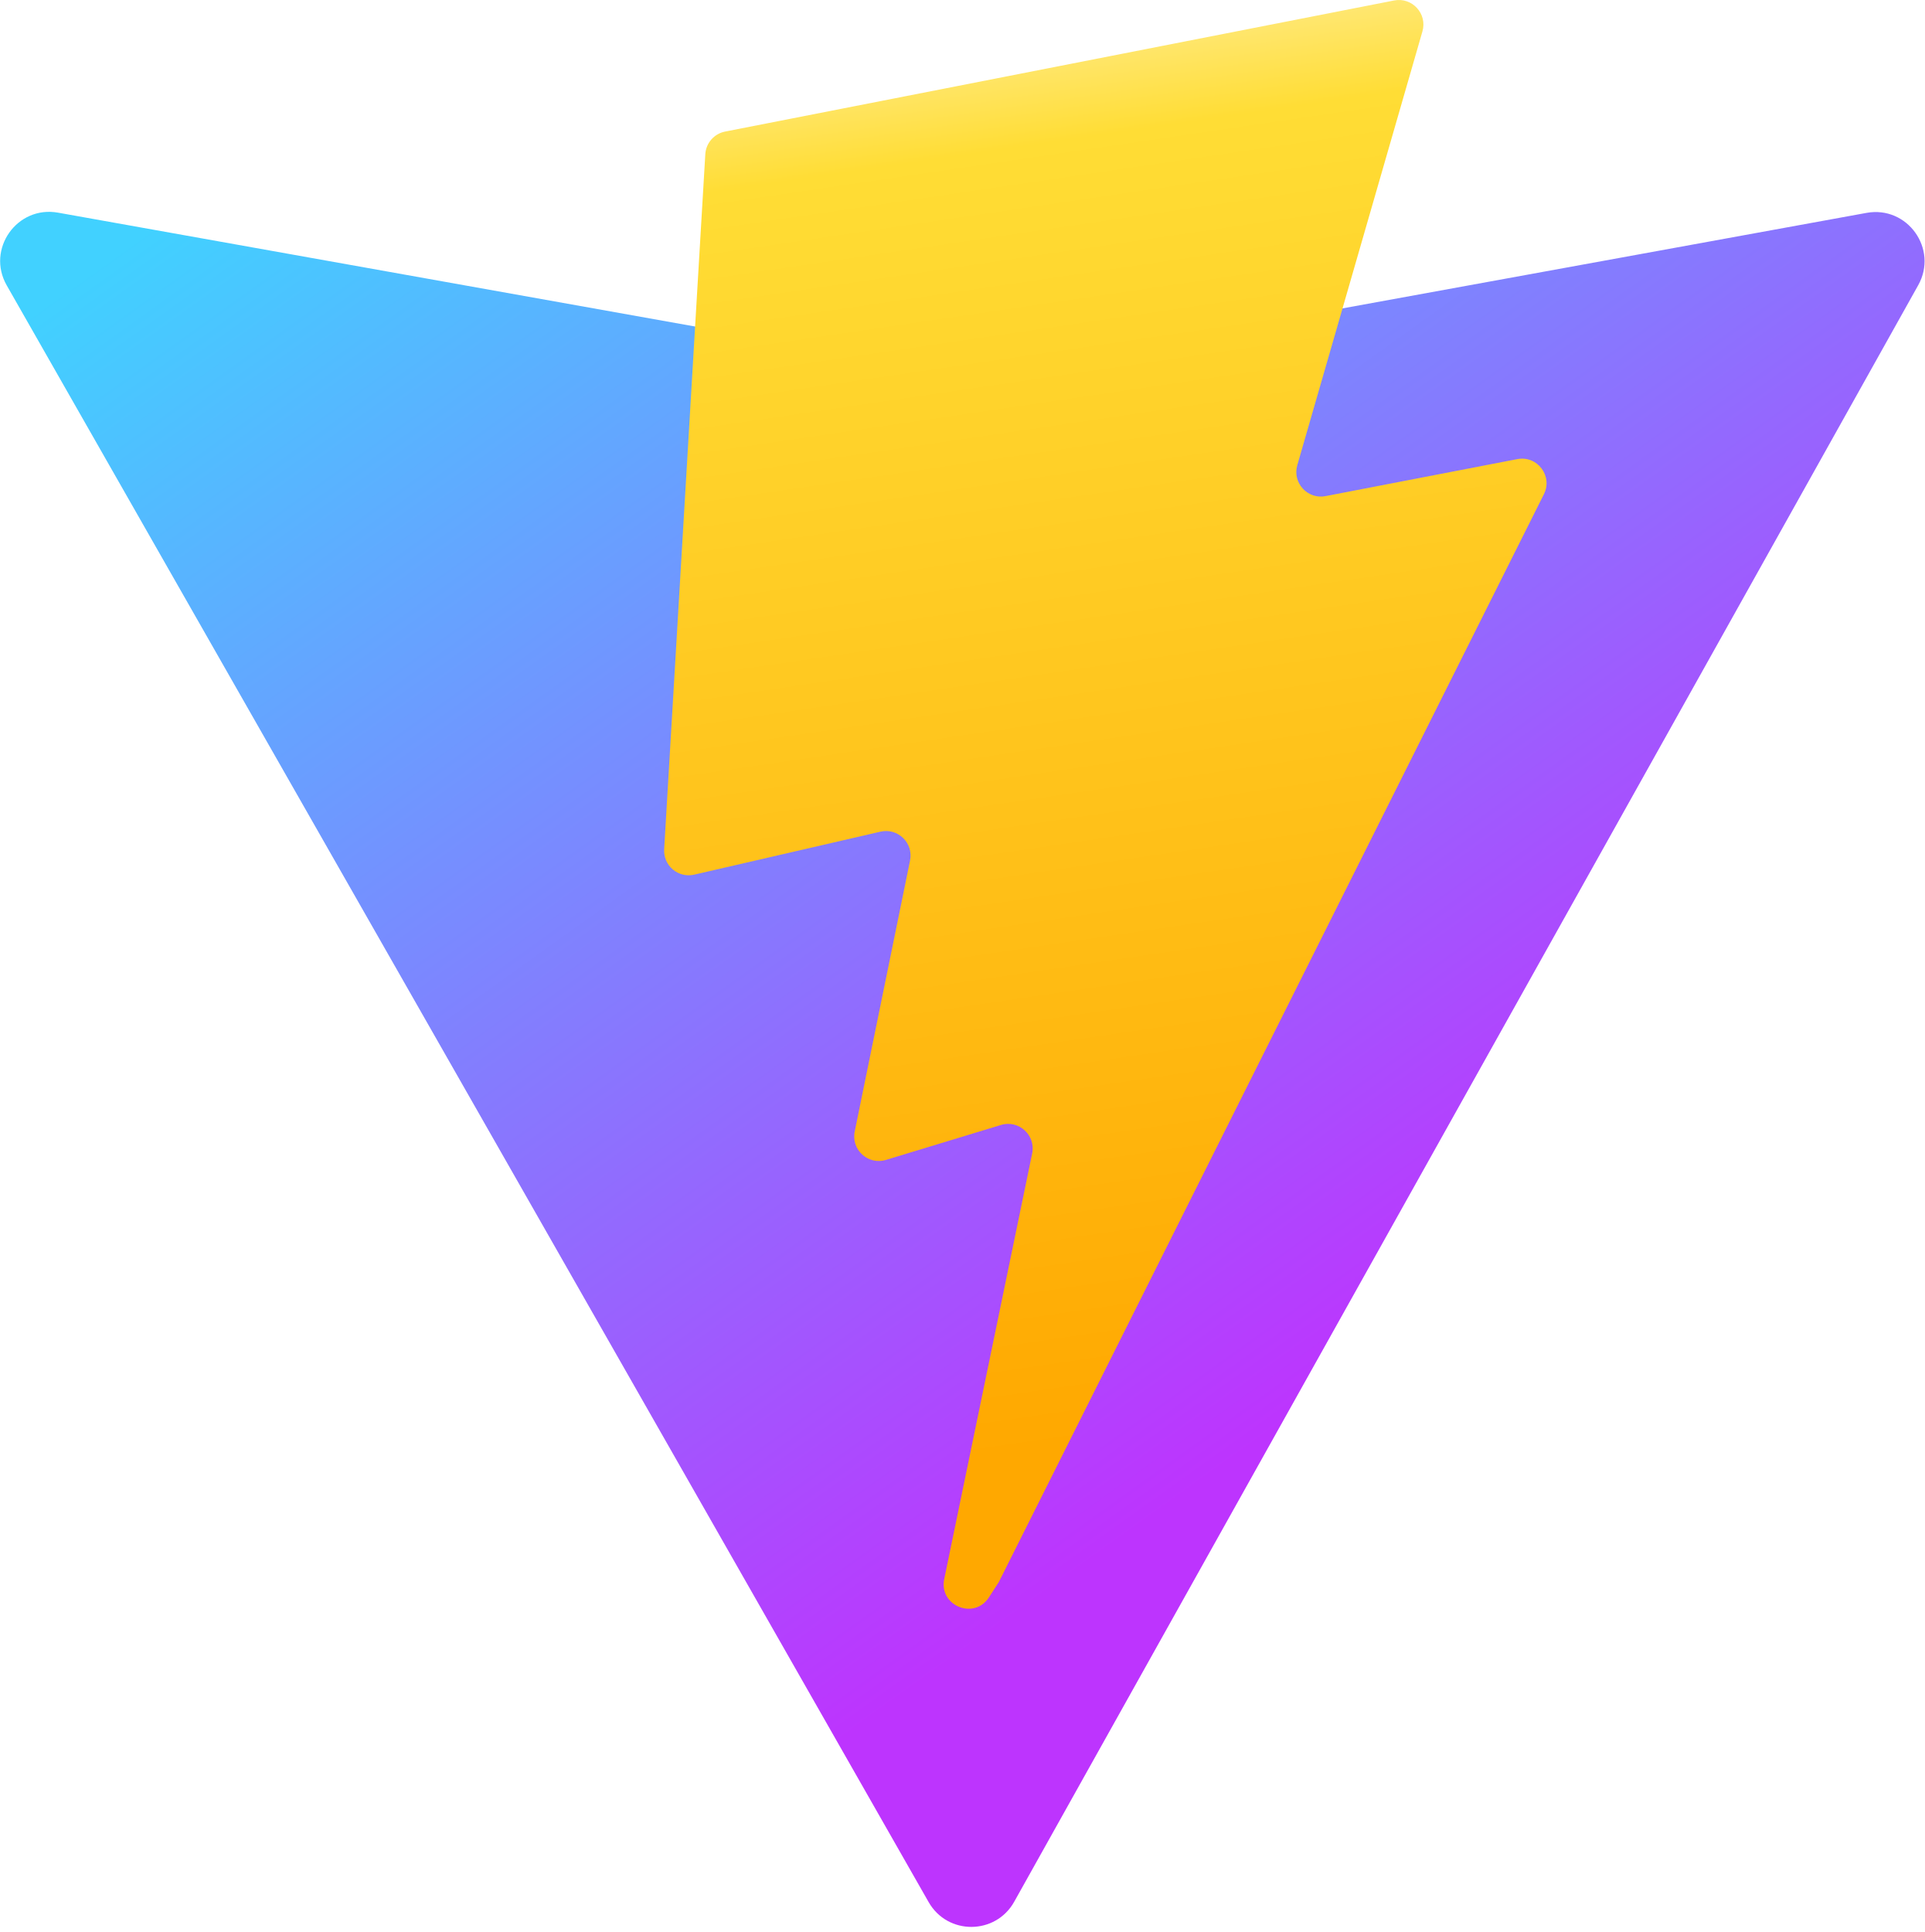
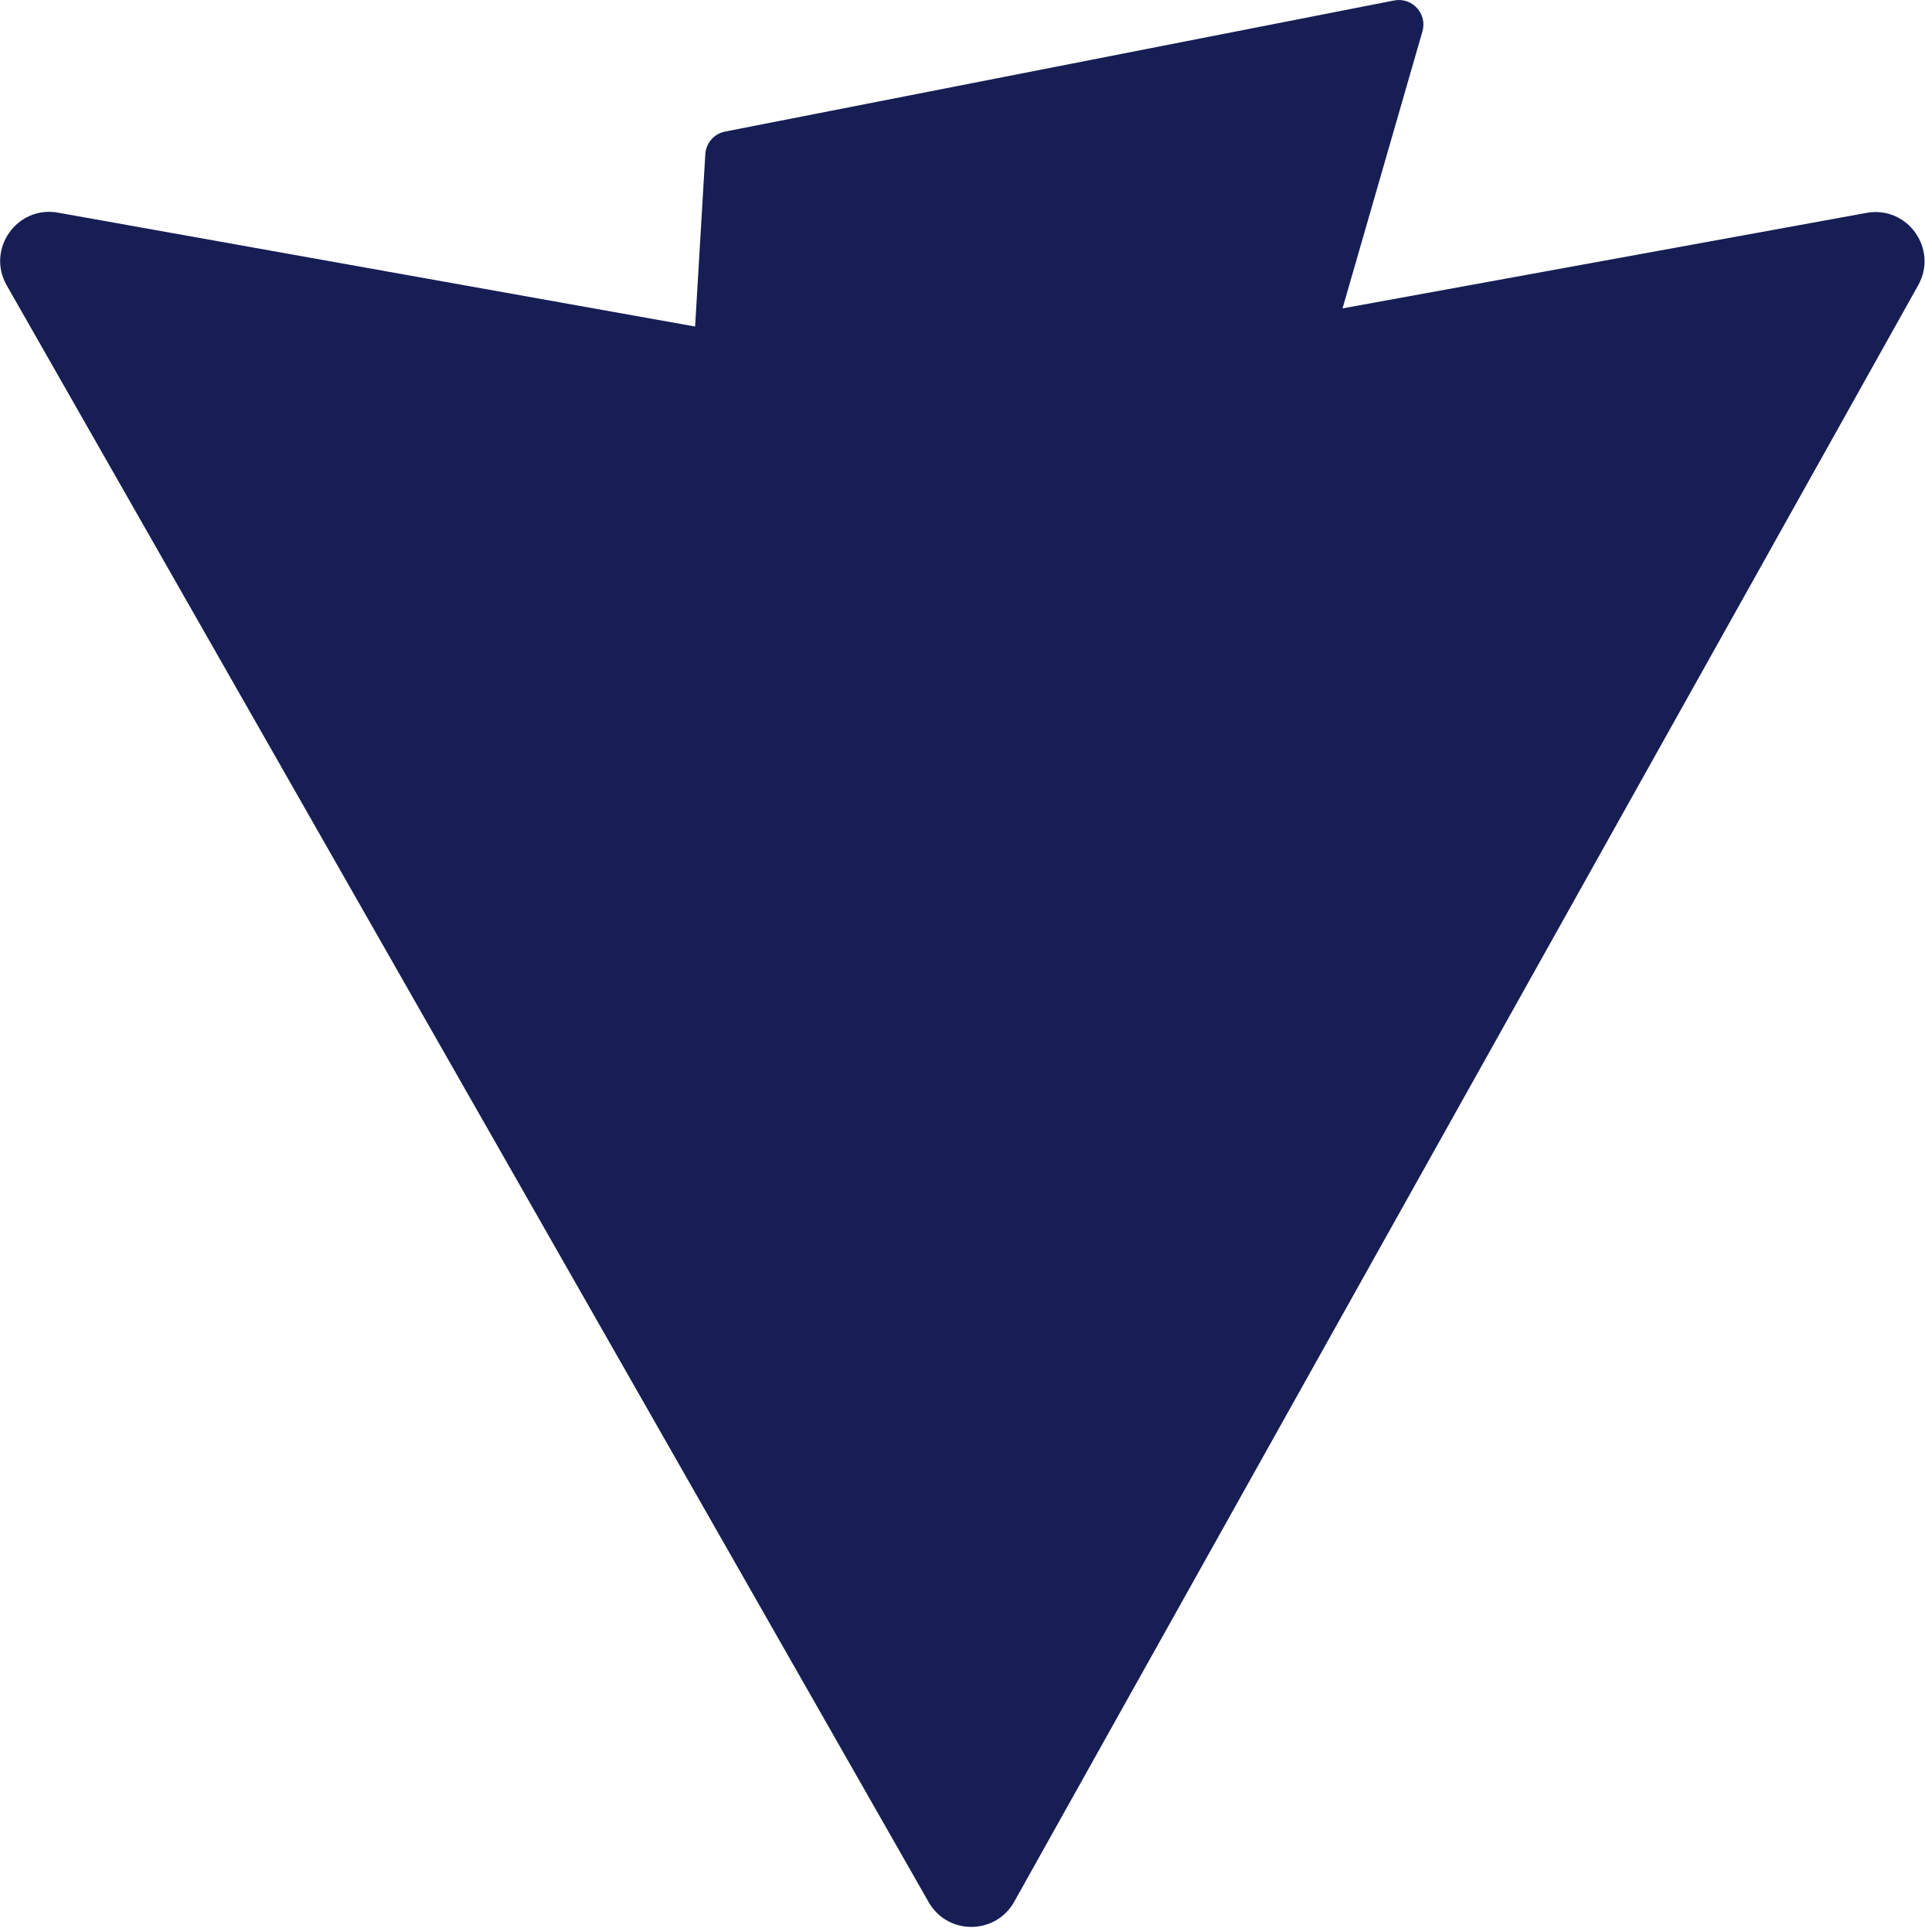
<svg xmlns="http://www.w3.org/2000/svg" aria-hidden="true" role="img" class="iconify iconify--logos" width="31.88" height="32" preserveAspectRatio="xMidYMid meet" viewBox="0 0 256 257">
-   <defs>
-     <linearGradient id="IconifyId1813088fe1fbc01fb466" x1="-.828%" x2="57.636%" y1="7.652%" y2="78.411%">
-       <stop offset="0%" stop-color="#41D1FF" />
-       <stop offset="100%" stop-color="#BD34FE" />
-     </linearGradient>
-     <linearGradient id="IconifyId1813088fe1fbc01fb467" x1="43.376%" x2="50.316%" y1="2.242%" y2="89.03%">
-       <stop offset="0%" stop-color="#FFEA83" />
-       <stop offset="8.333%" stop-color="#FFDD35" />
-       <stop offset="100%" stop-color="#FFA800" />
-     </linearGradient>
-   </defs>
-   <path fill="url(#IconifyId1813088fe1fbc01fb466)" d="M255.153 37.938L134.897 252.976c-2.483 4.44-8.862 4.466-11.382.048L.875 37.958c-2.746-4.814 1.371-10.646 6.827-9.67l120.385 21.517a6.537 6.537 0 0 0 2.322-.004l117.867-21.483c5.438-.991 9.574 4.796 6.877 9.62Z" />
-   <path fill="url(#IconifyId1813088fe1fbc01fb467)" d="M185.432.063L96.44 17.501a3.268 3.268 0 0 0-2.634 3.014l-5.474 92.456a3.268 3.268 0 0 0 3.997 3.378l24.777-5.718c2.318-.535 4.413 1.507 3.936 3.838l-7.361 36.047c-.495 2.426 1.782 4.5 4.151 3.78l15.304-4.649c2.372-.72 4.652 1.36 4.15 3.788l-11.698 56.621c-.732 3.542 3.979 5.473 5.943 2.437l1.313-2.028l72.516-144.72c1.215-2.423-.88-5.186-3.54-4.672l-25.505 4.922c-2.396.462-4.435-1.77-3.759-4.114l16.646-57.705c.677-2.35-1.37-4.583-3.769-4.113Z" />
+   <path fill="#161E54" d="M255.153 37.938L134.897 252.976c-2.483 4.44-8.862 4.466-11.382.048L.875 37.958c-2.746-4.814 1.371-10.646 6.827-9.67l120.385 21.517a6.537 6.537 0 0 0 2.322-.004l117.867-21.483c5.438-.991 9.574 4.796 6.877 9.62Z" />
+   <path fill="#161E54" d="M185.432.063L96.44 17.501a3.268 3.268 0 0 0-2.634 3.014l-5.474 92.456a3.268 3.268 0 0 0 3.997 3.378l24.777-5.718c2.318-.535 4.413 1.507 3.936 3.838l-7.361 36.047c-.495 2.426 1.782 4.5 4.151 3.78l15.304-4.649c2.372-.72 4.652 1.36 4.15 3.788l-11.698 56.621c-.732 3.542 3.979 5.473 5.943 2.437l1.313-2.028l72.516-144.72c1.215-2.423-.88-5.186-3.54-4.672l-25.505 4.922c-2.396.462-4.435-1.77-3.759-4.114l16.646-57.705c.677-2.35-1.37-4.583-3.769-4.113Z" />
</svg>
